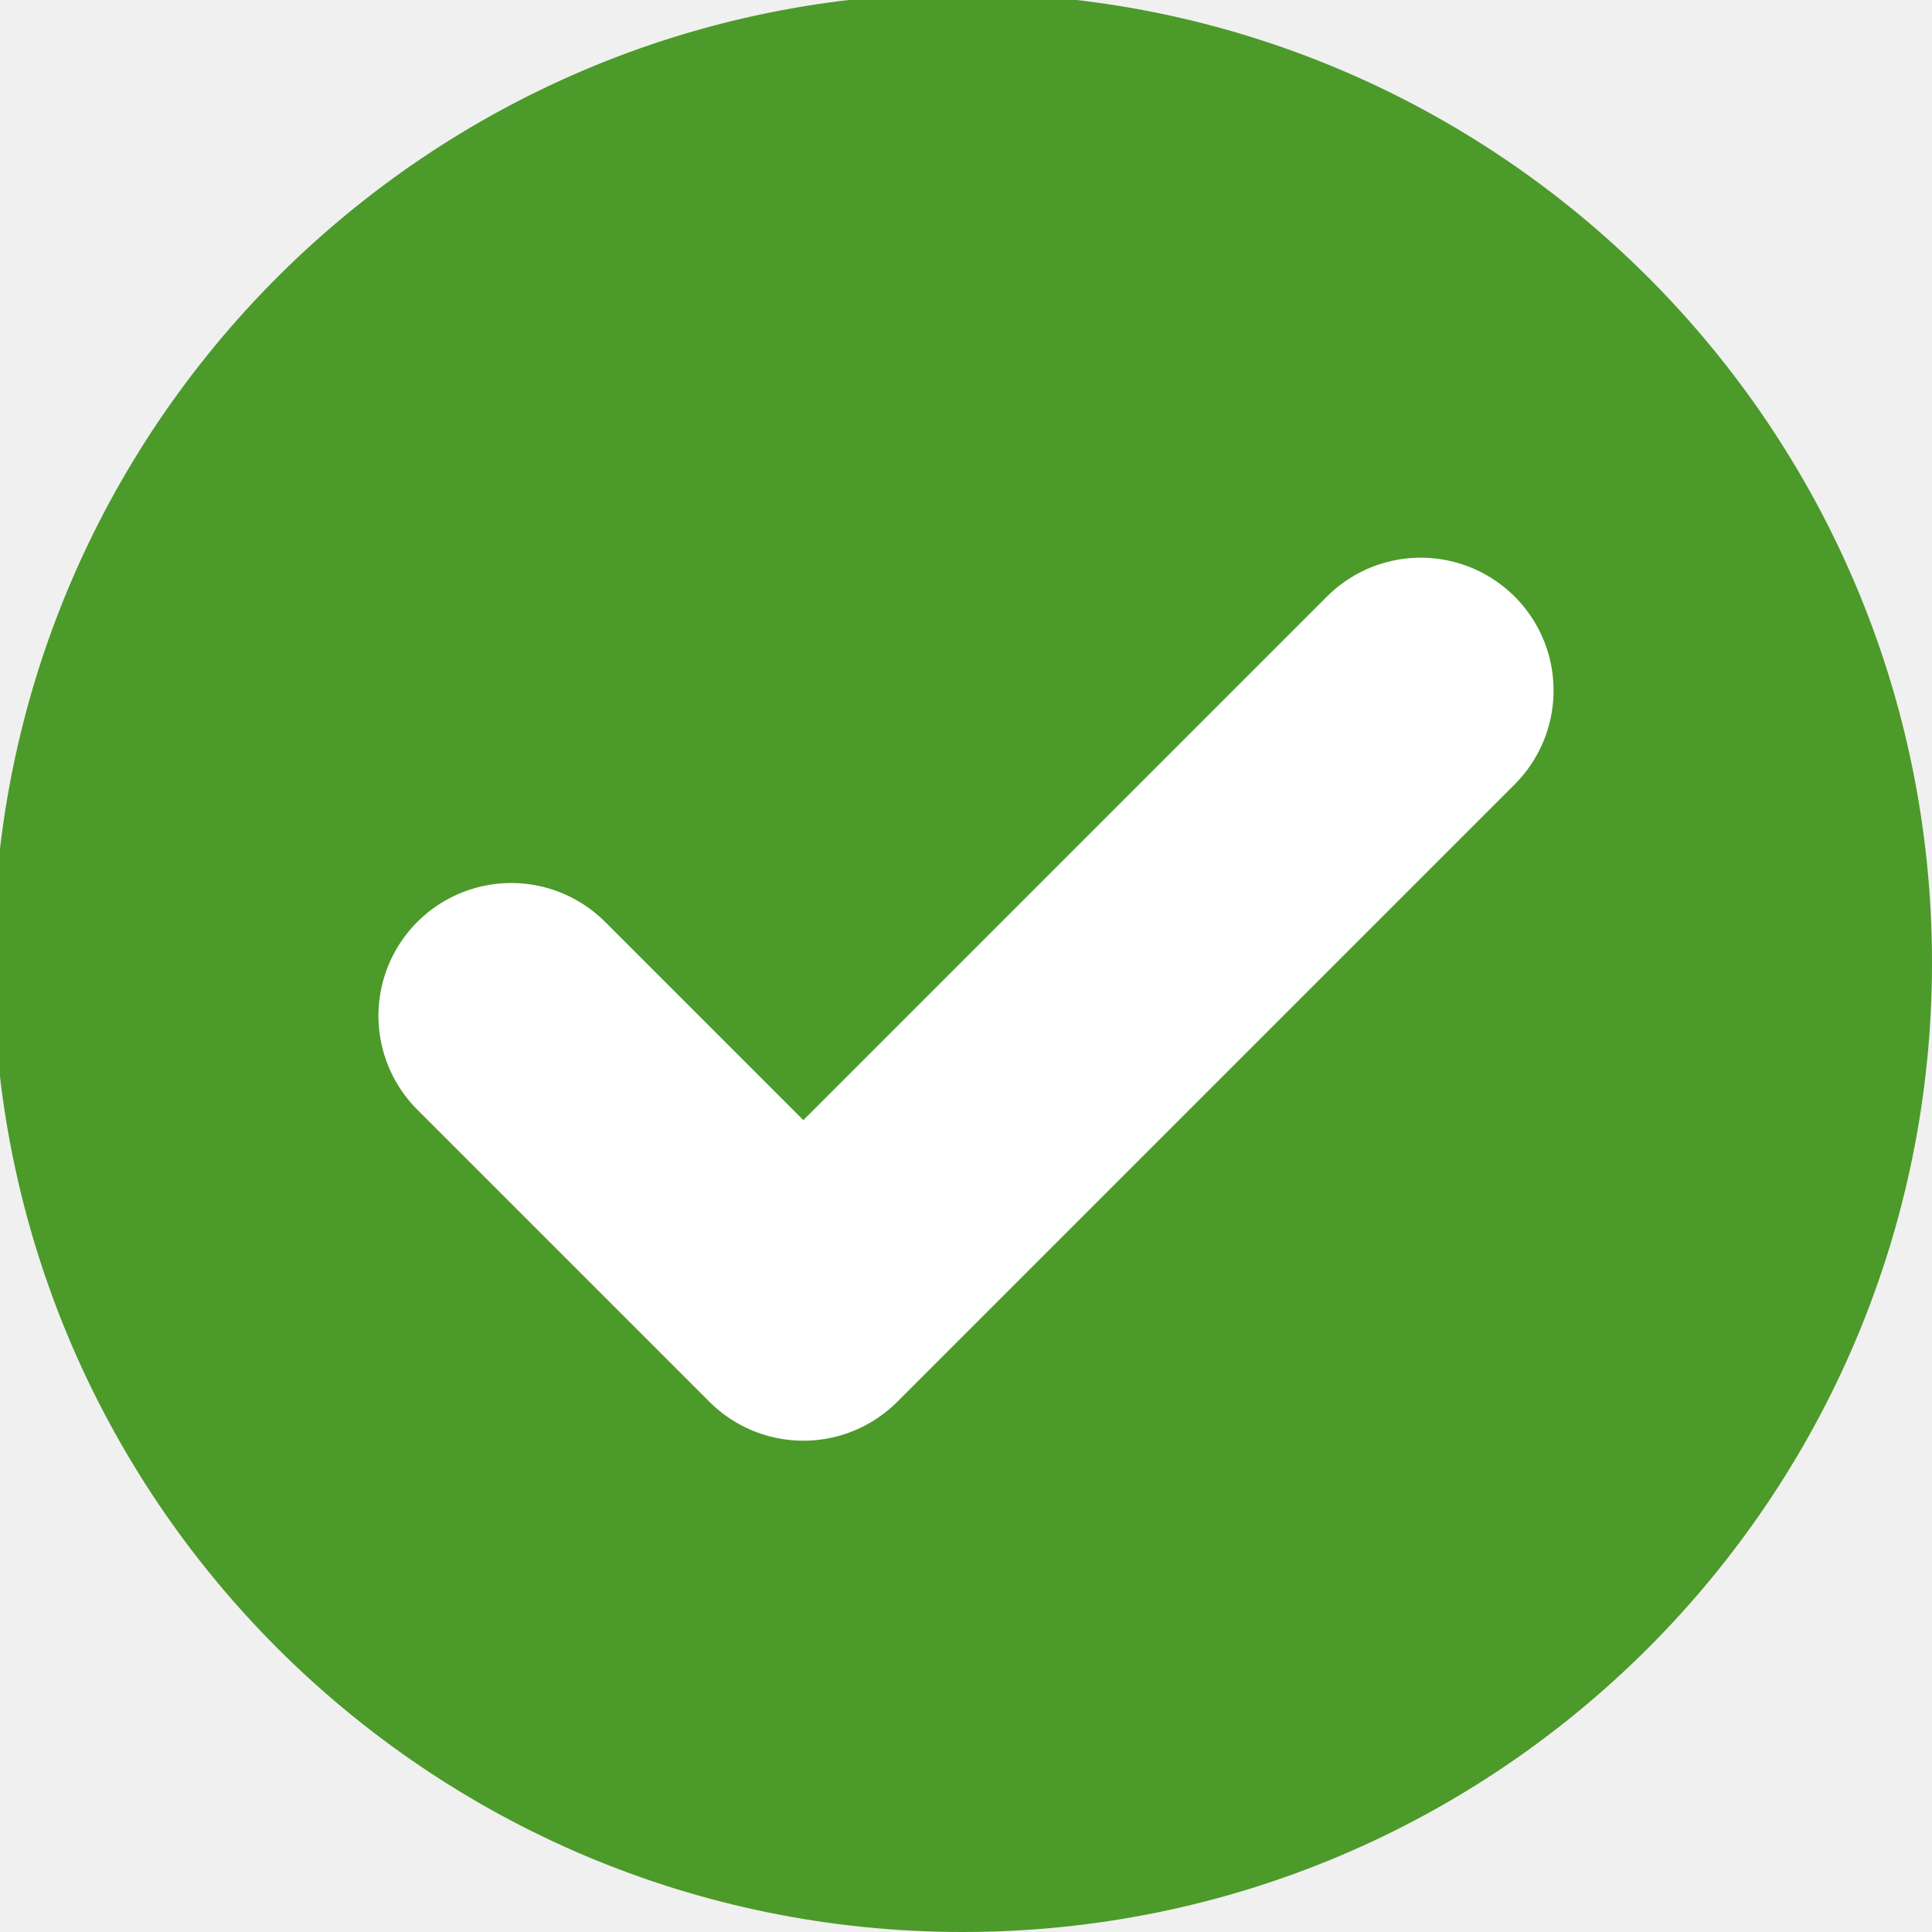
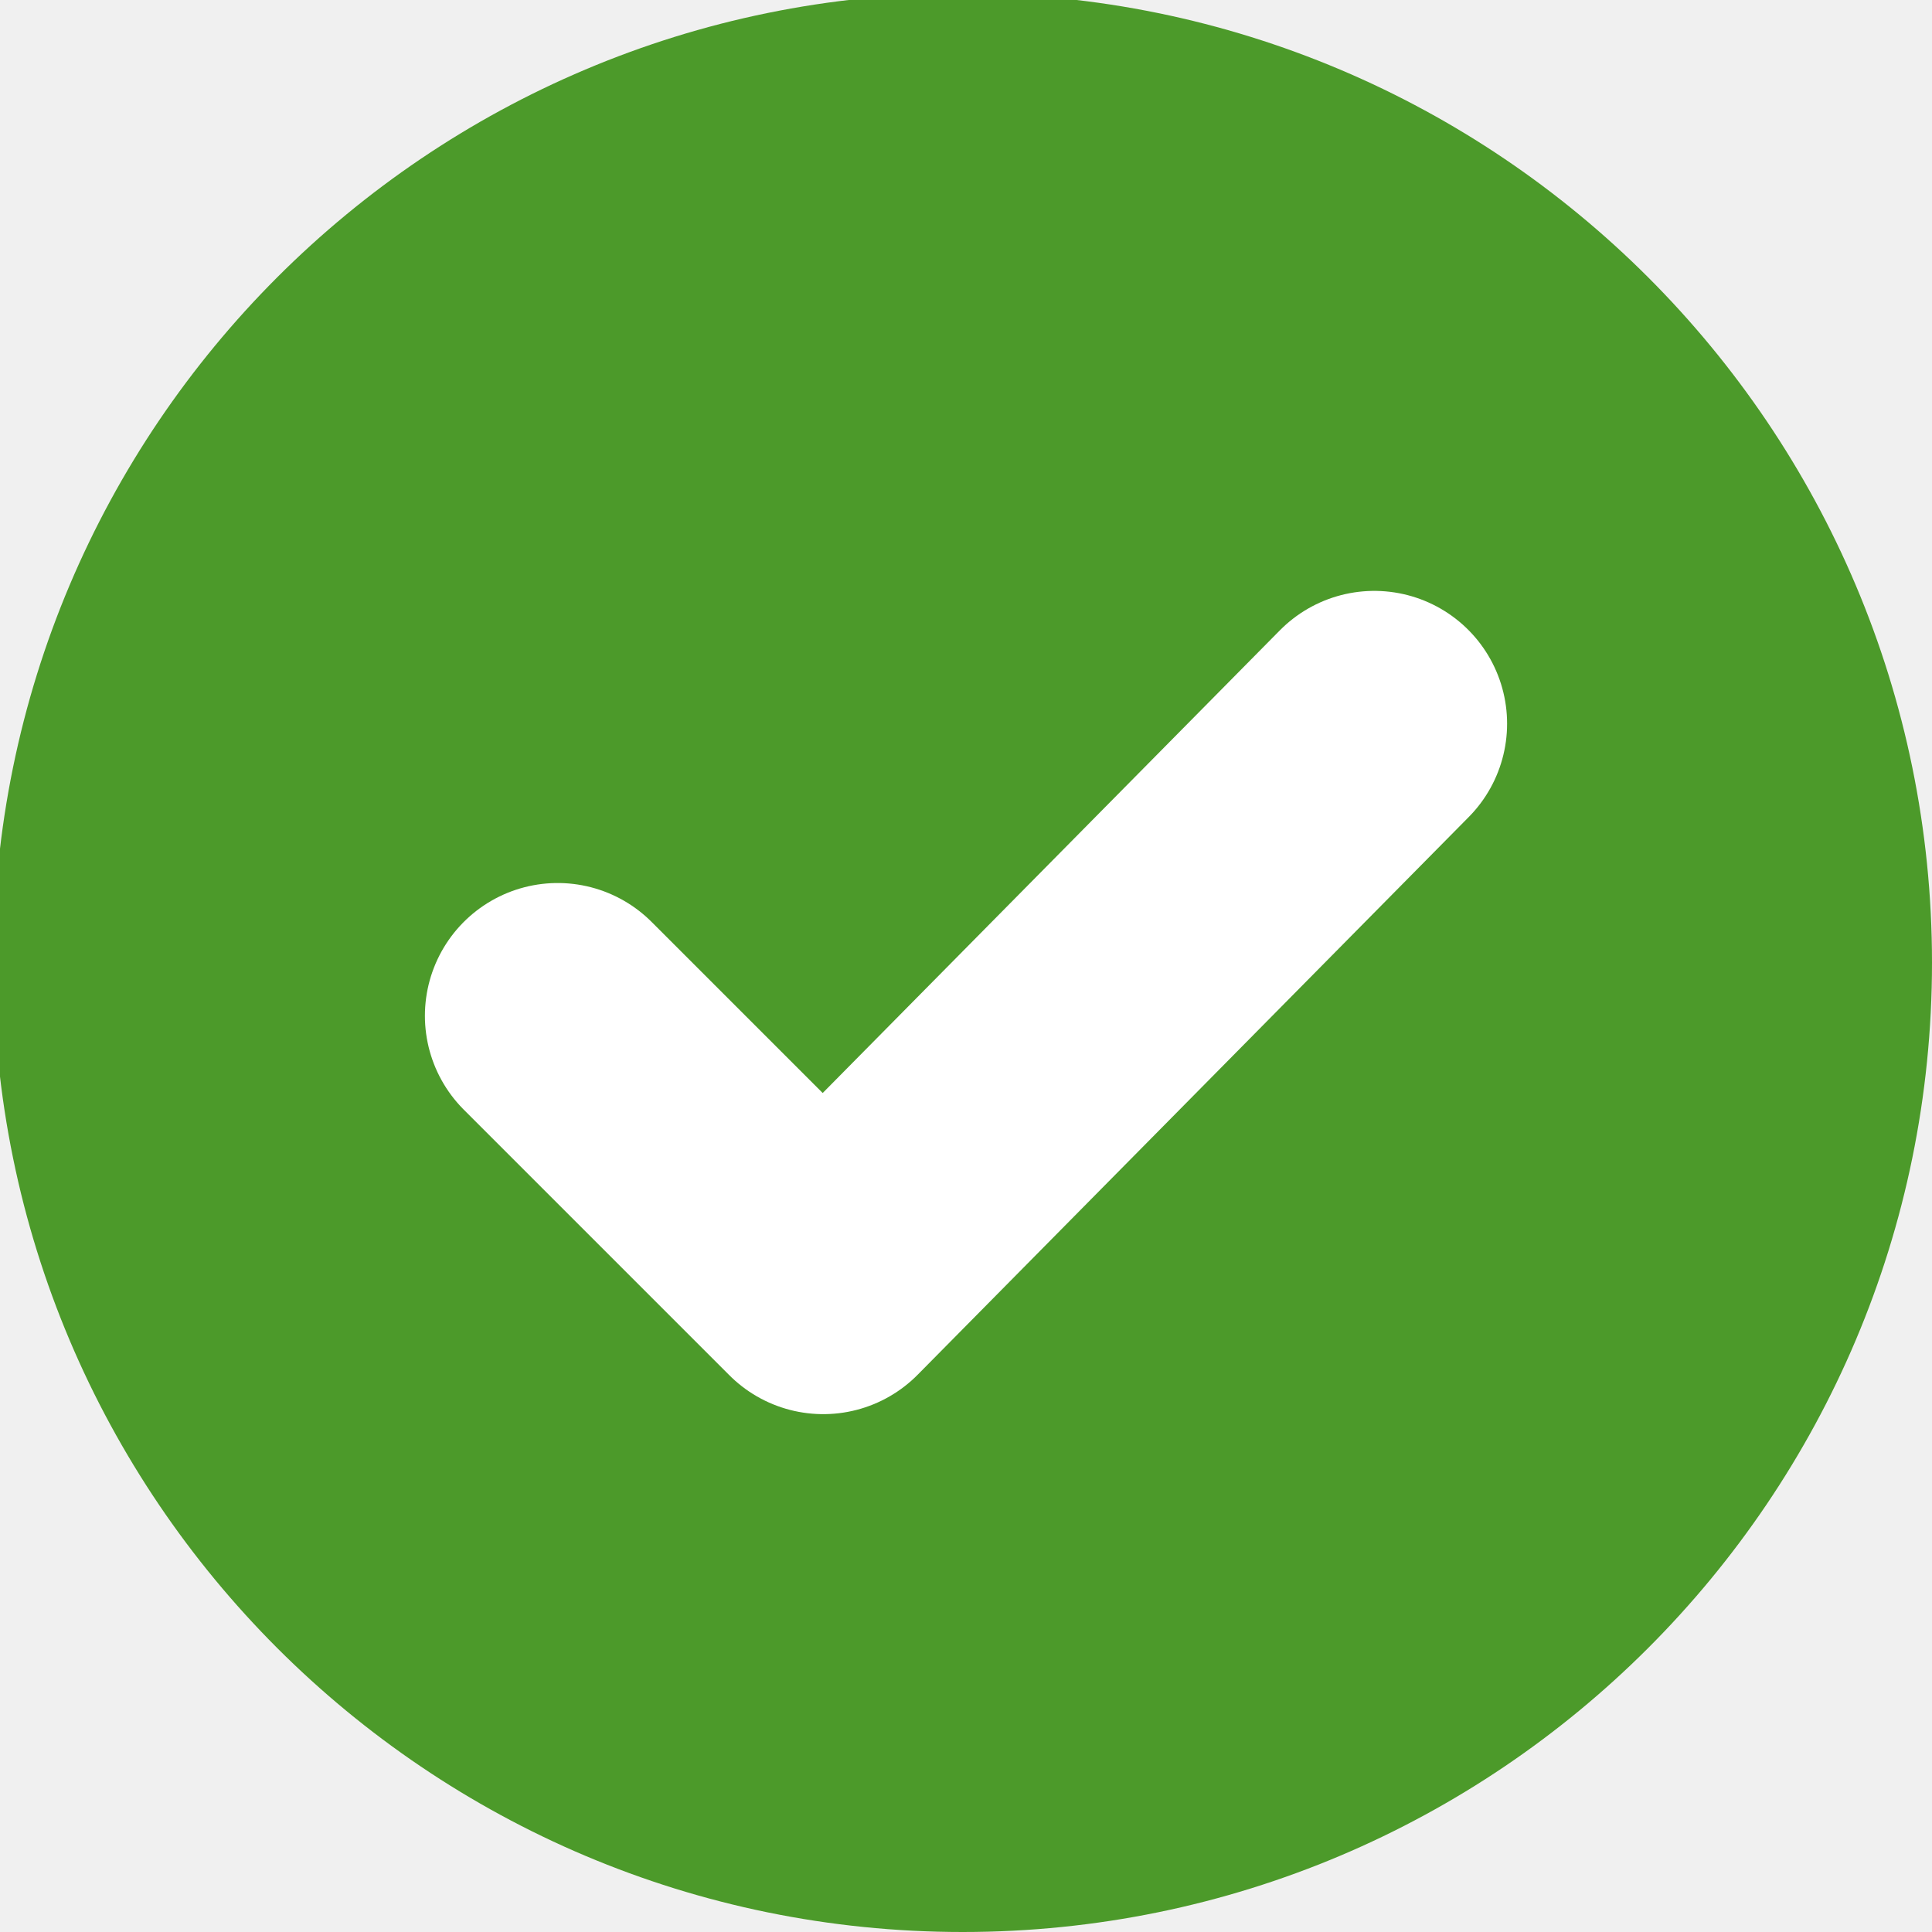
<svg xmlns="http://www.w3.org/2000/svg" viewBox="0 0 29.1 29.1" height="110" width="110">
-   <g transform="translate(-79.2 -88.2)">
-     <circle r="14.6" cy="102.7" cx="93.7" fill="#4c9a2a" />
-     <path d="m86.9 103.5 4.4 4.4 9.3-9.3" fill="none" stroke="#fff" stroke-width="4" stroke-linecap="round" stroke-linejoin="round" />
-   </g>
+   <circle cx="14.5" cy="14.5" r="14.6" fill="#4c9a2a" />
+   <path d="m8.4 15.3 4 4 8.3-8.4" fill="none" stroke="#fff" stroke-width="4" stroke-linecap="round" stroke-linejoin="round" />
</svg>
